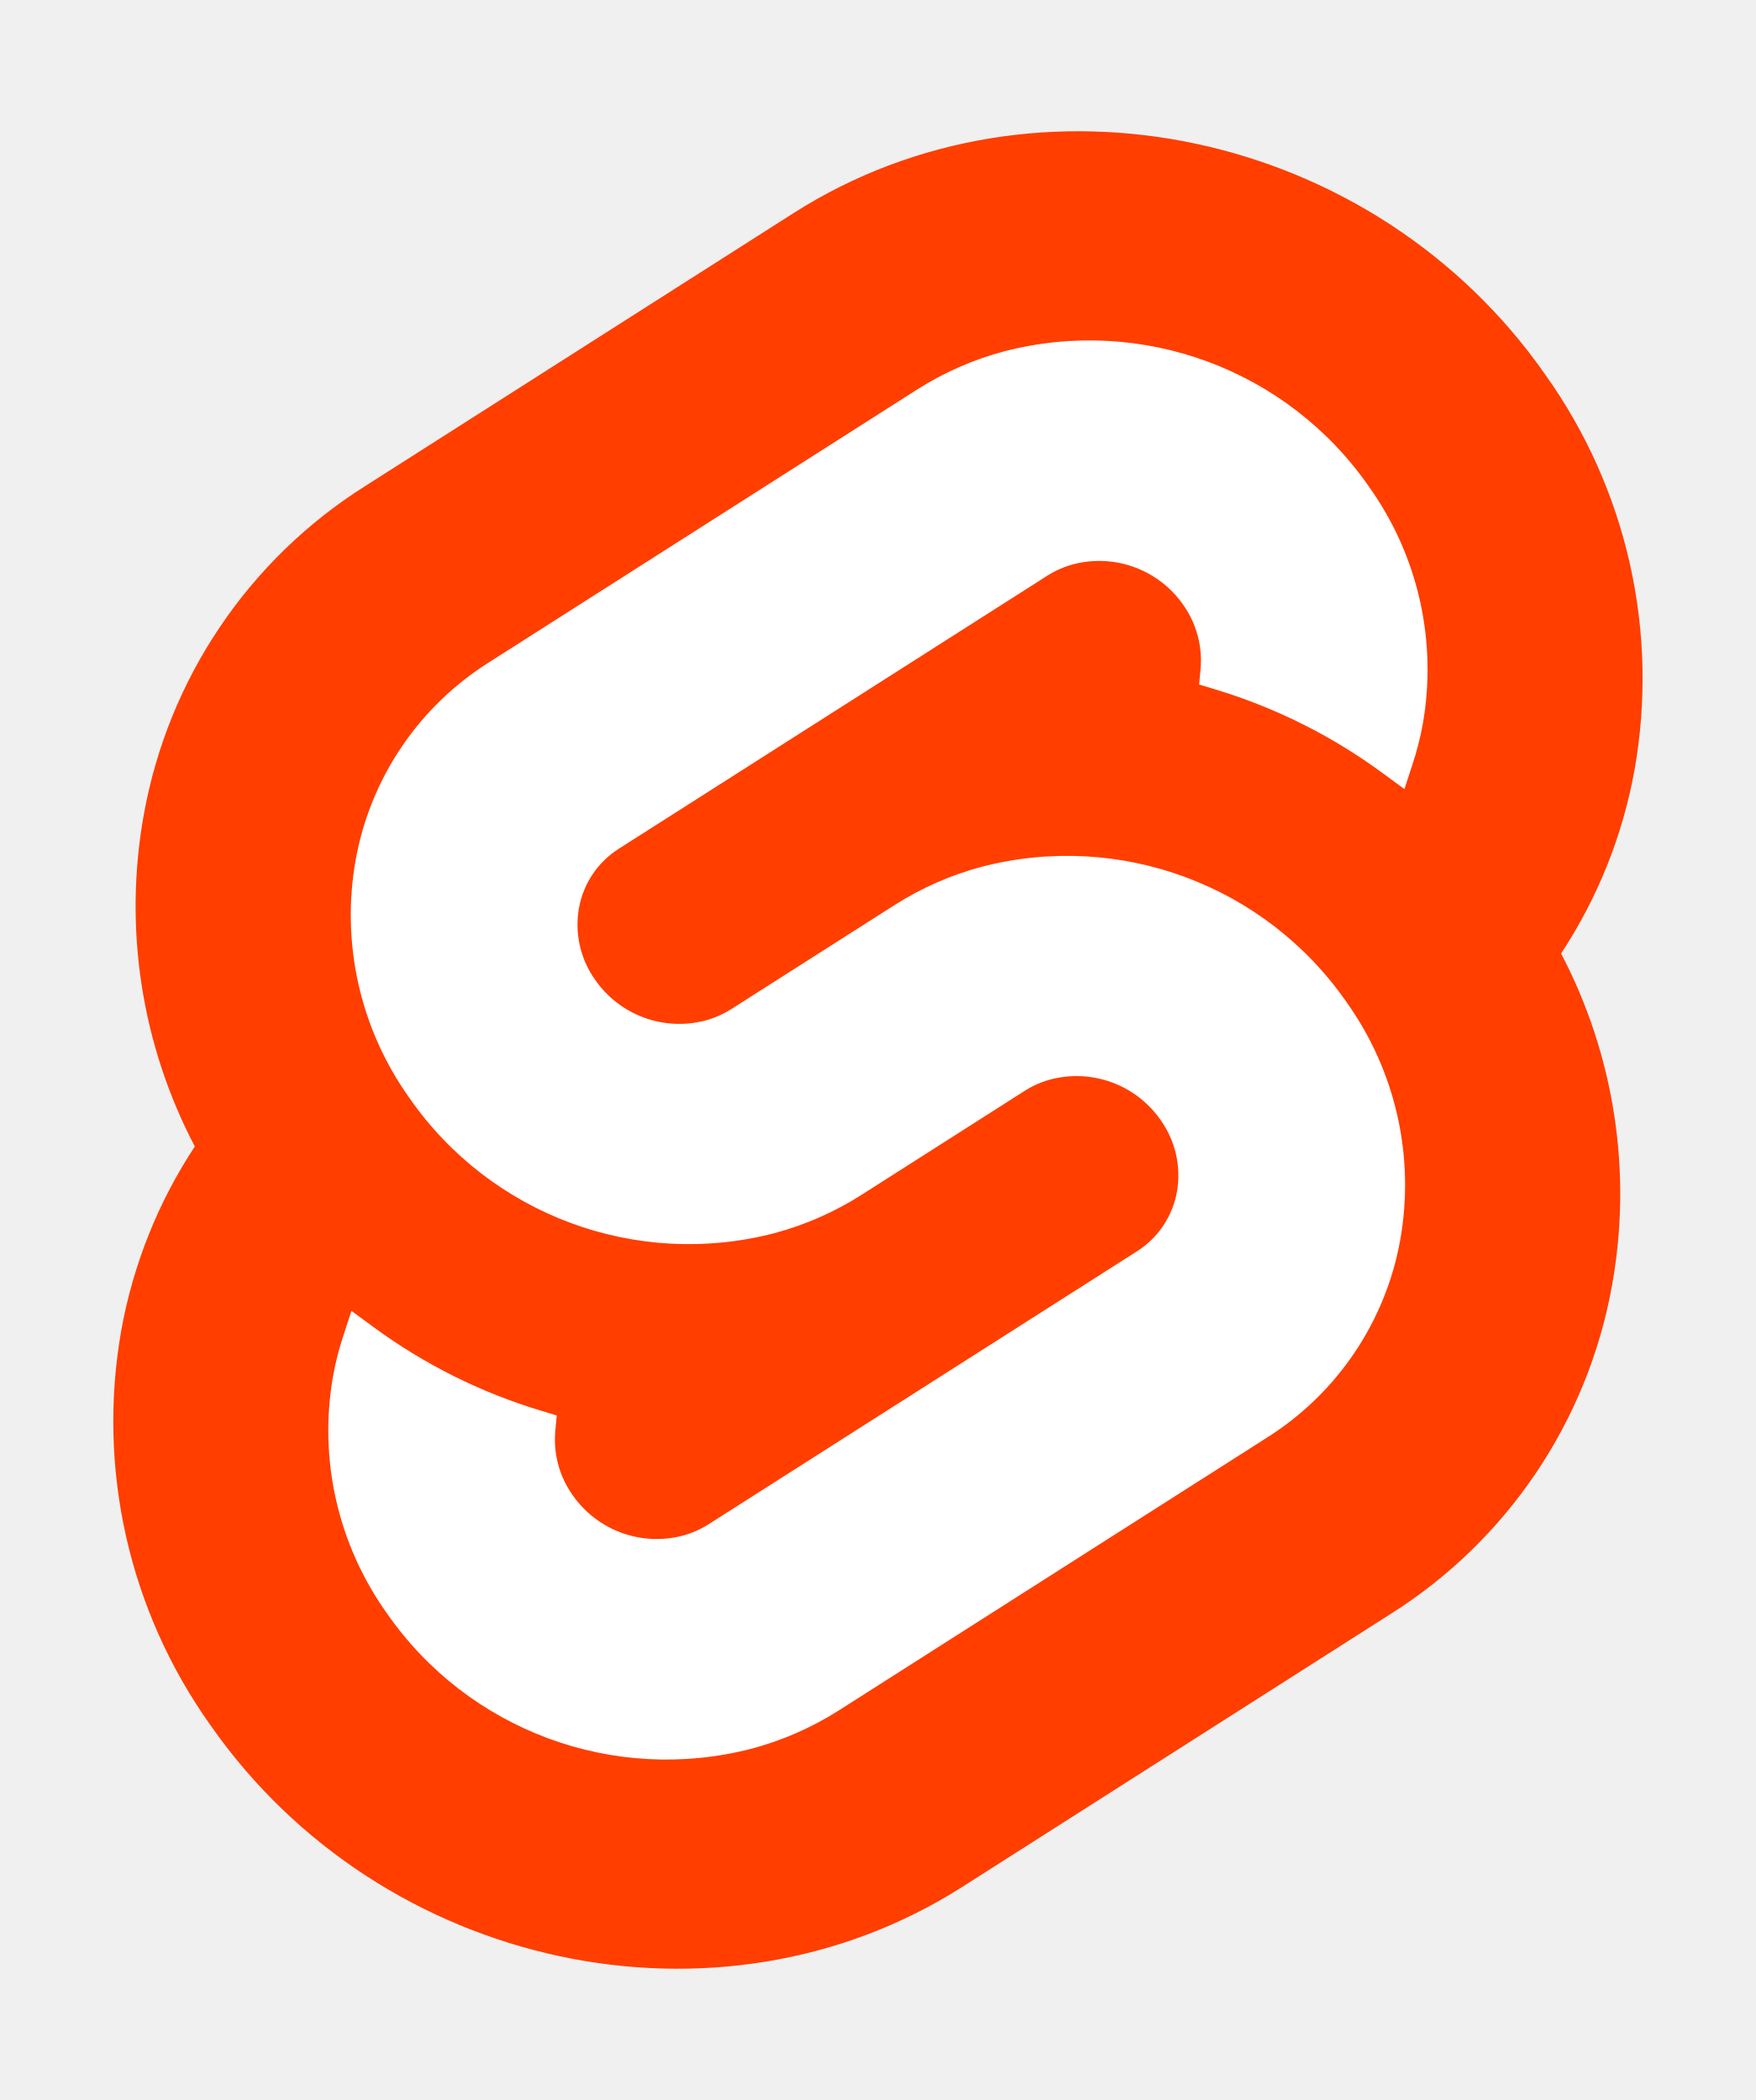
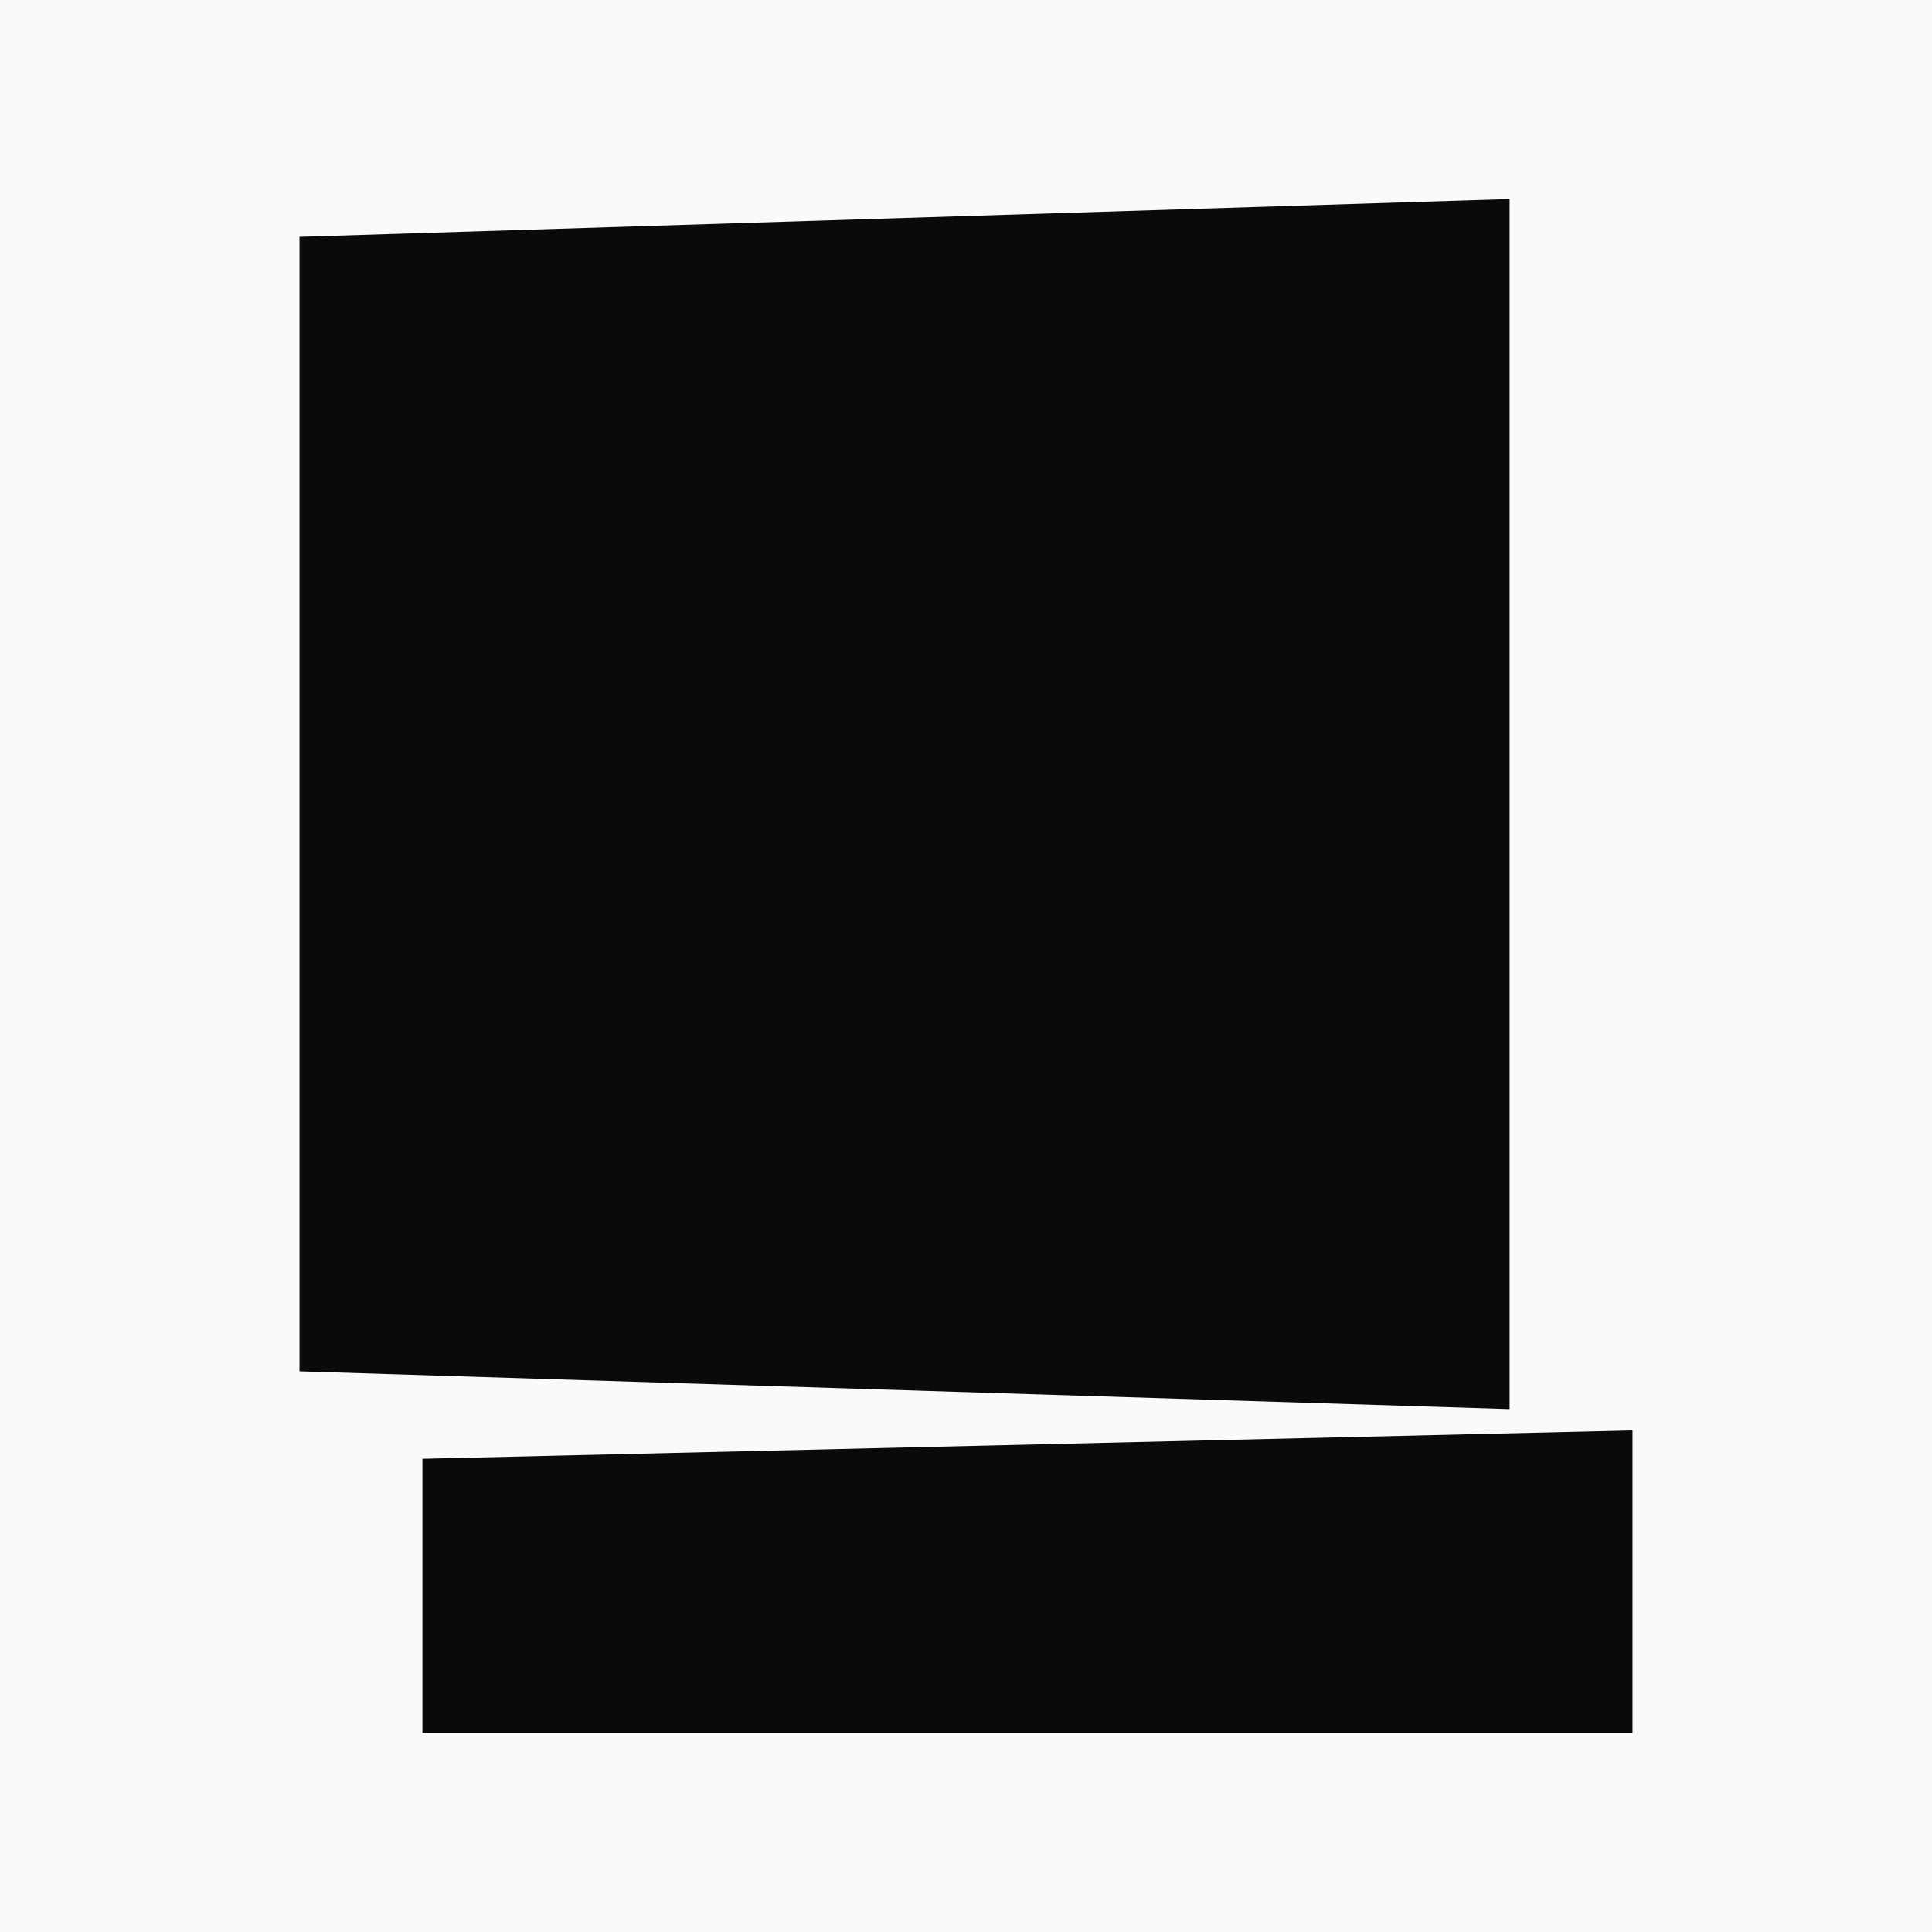
- <svg xmlns="http://www.w3.org/2000/svg" width="107" height="128" viewBox="0 0 107 128">
-   <path d="M94.157 22.819c-10.4-14.885-30.94-19.297-45.792-9.835L22.282 29.608A29.92 29.92 0 0 0 8.764 49.65a31.5 31.5 0 0 0 3.108 20.231 30 30 0 0 0-4.477 11.183 31.9 31.9 0 0 0 5.448 24.116c10.402 14.887 30.942 19.297 45.791 9.835l26.083-16.624A29.92 29.92 0 0 0 98.235 78.35a31.53 31.53 0 0 0-3.105-20.232 30 30 0 0 0 4.474-11.182 31.88 31.88 0 0 0-5.447-24.116" style="fill:#ff3e00" />
-   <path d="M45.817 106.582a20.72 20.72 0 0 1-22.237-8.243 19.17 19.17 0 0 1-3.277-14.503 18 18 0 0 1 .624-2.435l.49-1.498 1.337.981a33.6 33.6 0 0 0 10.203 5.098l.97.294-.09.968a5.85 5.85 0 0 0 1.052 3.878 6.24 6.24 0 0 0 6.695 2.485 5.8 5.8 0 0 0 1.603-.704L69.27 76.28a5.43 5.43 0 0 0 2.45-3.631 5.8 5.8 0 0 0-.987-4.371 6.24 6.24 0 0 0-6.698-2.487 5.7 5.7 0 0 0-1.6.704l-9.953 6.345a19 19 0 0 1-5.296 2.326 20.72 20.72 0 0 1-22.237-8.243 19.17 19.17 0 0 1-3.277-14.502 17.99 17.99 0 0 1 8.13-12.052l26.081-16.623a19 19 0 0 1 5.3-2.329 20.72 20.72 0 0 1 22.237 8.243 19.17 19.17 0 0 1 3.277 14.503 18 18 0 0 1-.624 2.435l-.49 1.498-1.337-.98a33.6 33.6 0 0 0-10.203-5.1l-.97-.294.09-.968a5.86 5.86 0 0 0-1.052-3.878 6.24 6.24 0 0 0-6.696-2.485 5.8 5.8 0 0 0-1.602.704L37.73 51.72a5.42 5.42 0 0 0-2.449 3.63 5.79 5.79 0 0 0 .986 4.372 6.24 6.24 0 0 0 6.698 2.486 5.8 5.8 0 0 0 1.602-.704l9.952-6.342a19 19 0 0 1 5.295-2.328 20.72 20.72 0 0 1 22.237 8.242 19.17 19.17 0 0 1 3.277 14.503 18 18 0 0 1-8.13 12.053l-26.081 16.622a19 19 0 0 1-5.3 2.328" style="fill:#fff" />
+ <svg xmlns="http://www.w3.org/2000/svg" width="100%" height="100%" viewBox="0 0 1024 1024" version="1.1" xml:space="preserve" style="fill-rule:evenodd;clip-rule:evenodd;stroke-linejoin:round;stroke-miterlimit:2;">
+   <rect id="Background" x="0" y="0" width="1024" height="1024" style="fill:rgb(250,250,250);" />
+   <g id="Computer" transform="matrix(1.03116,0,0,0.25779,-56.5953,743.719)">
+     <path d="M894,56L894,678L272,678L272,114.313L894,56Z" style="fill:rgb(10,10,10);" />
+   </g>
+   <g id="Monitor" transform="matrix(1.03116,0,0,1.03116,-121.736,47.7551)">
+     <path d="M894,56L894,678L272,658.563L272,75.437L894,56Z" style="fill:rgb(10,10,10);" />
+   </g>
</svg>
